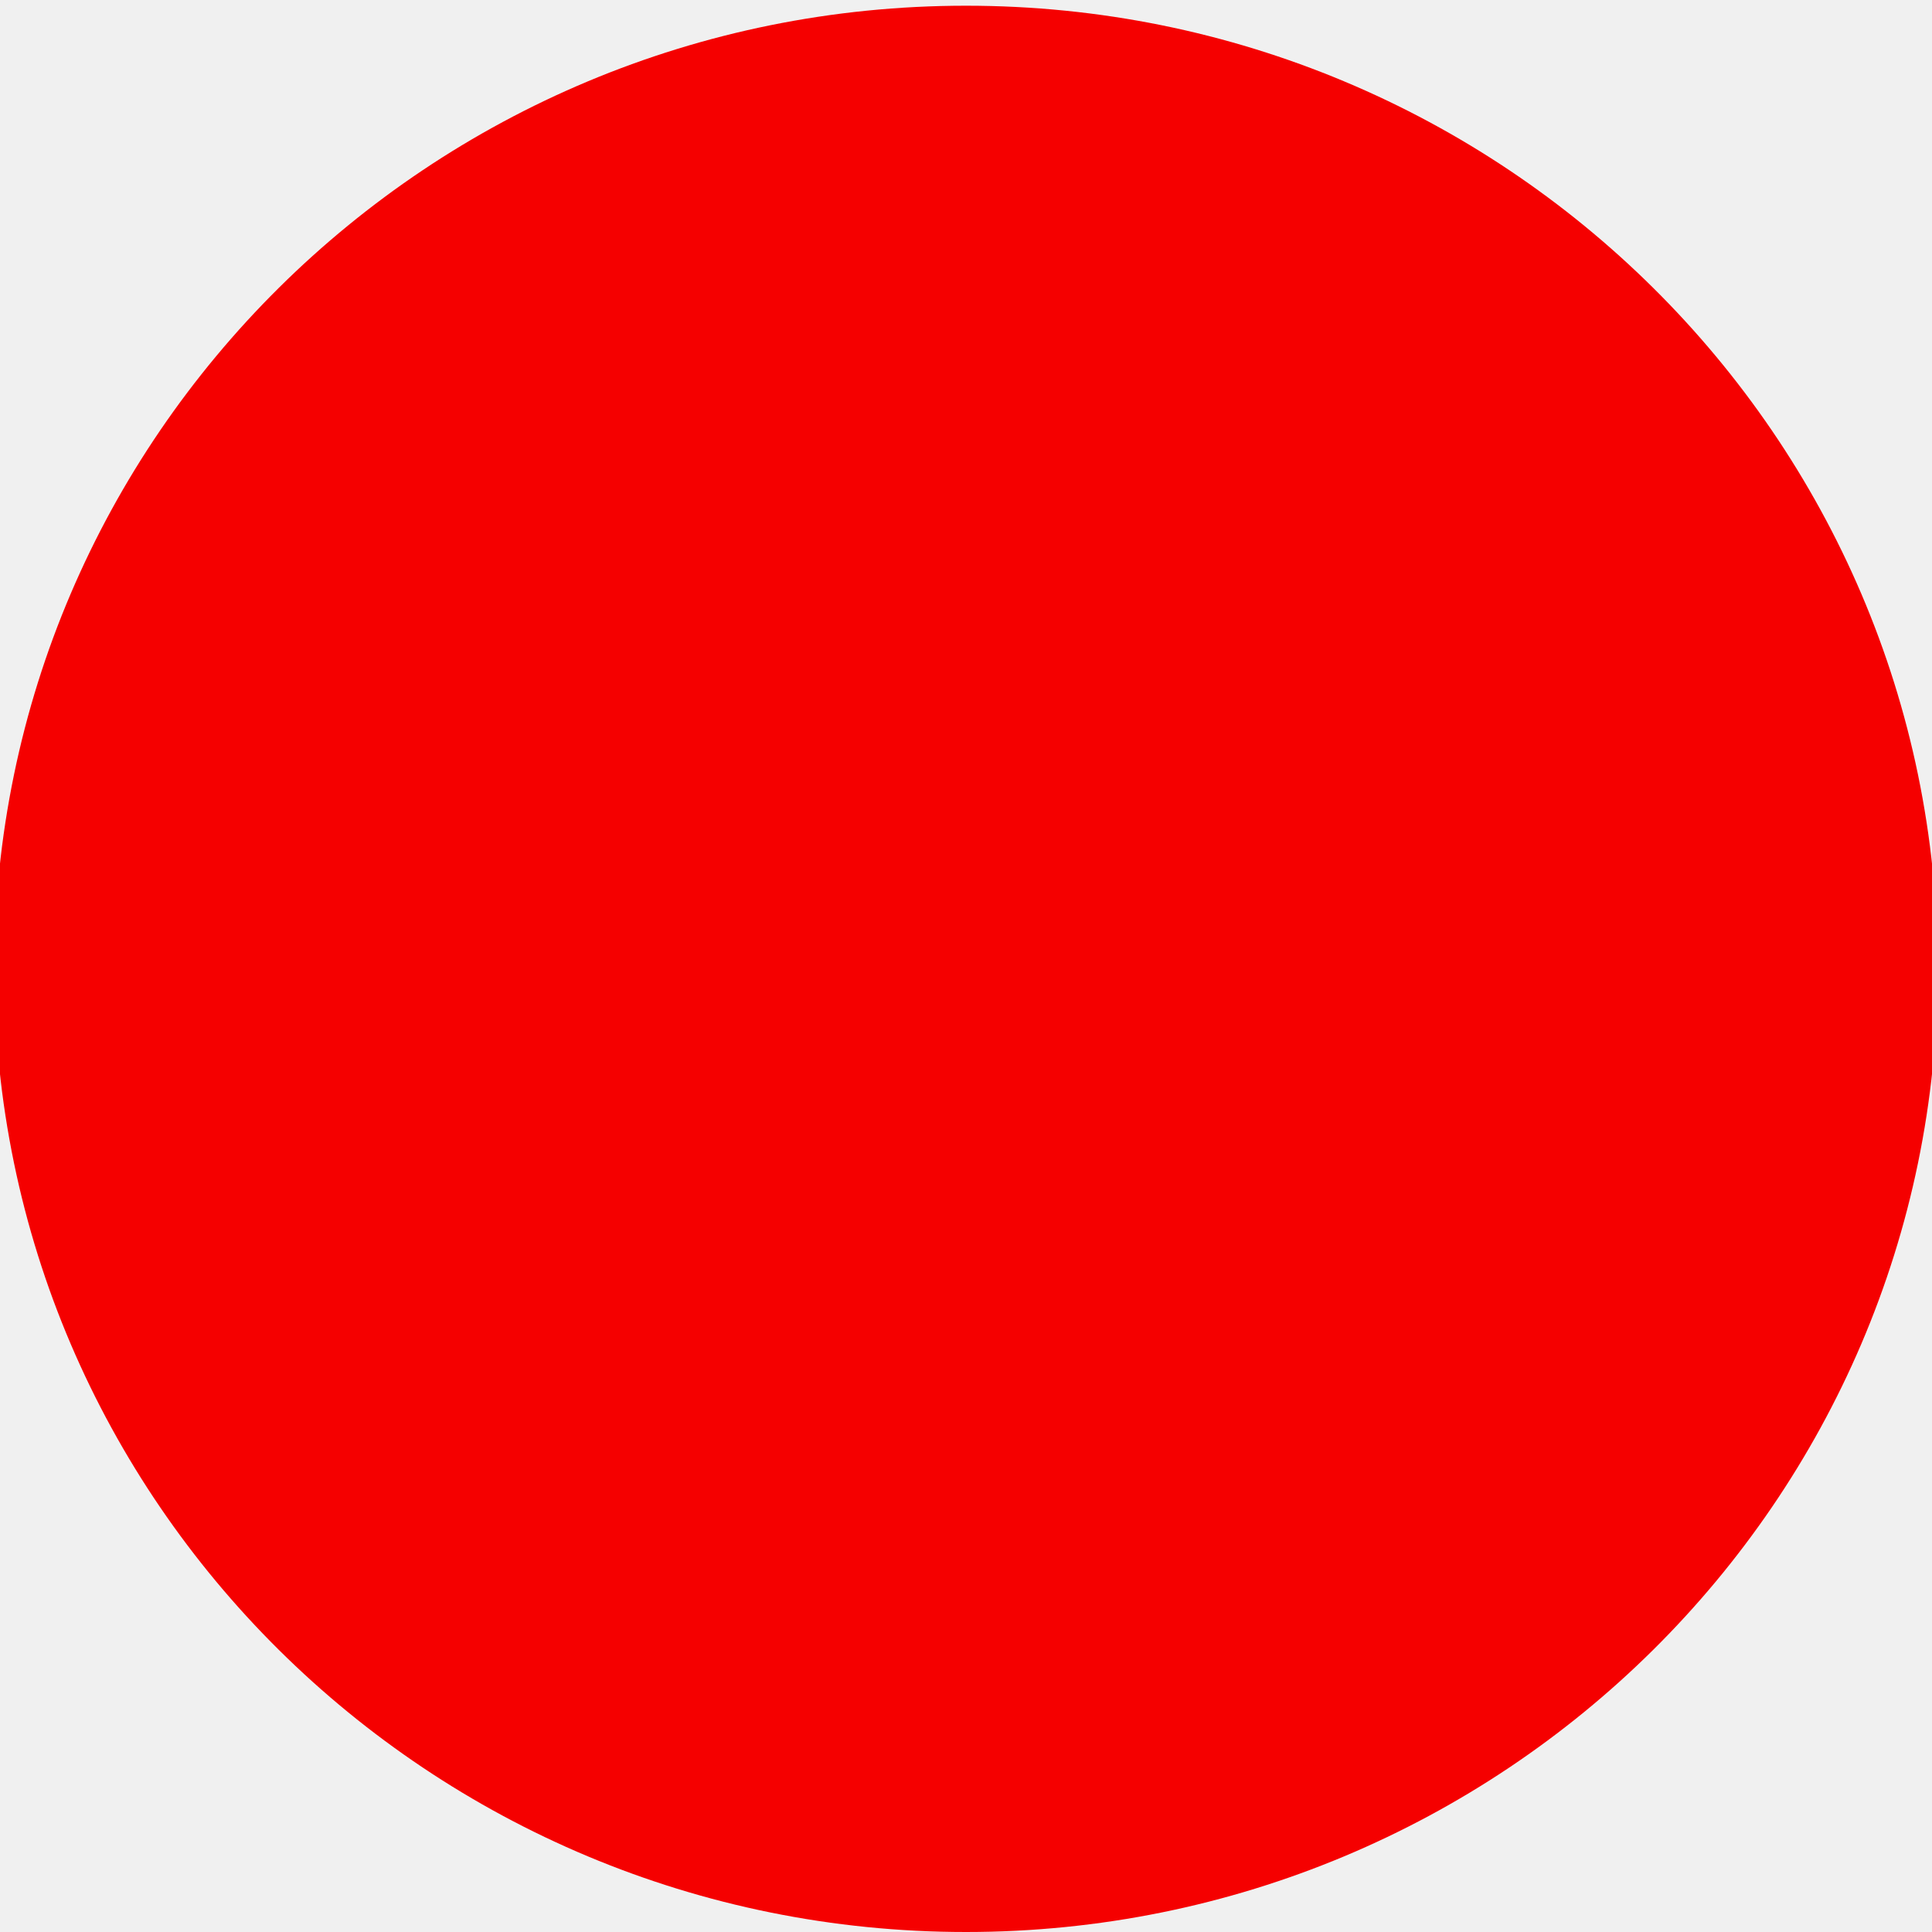
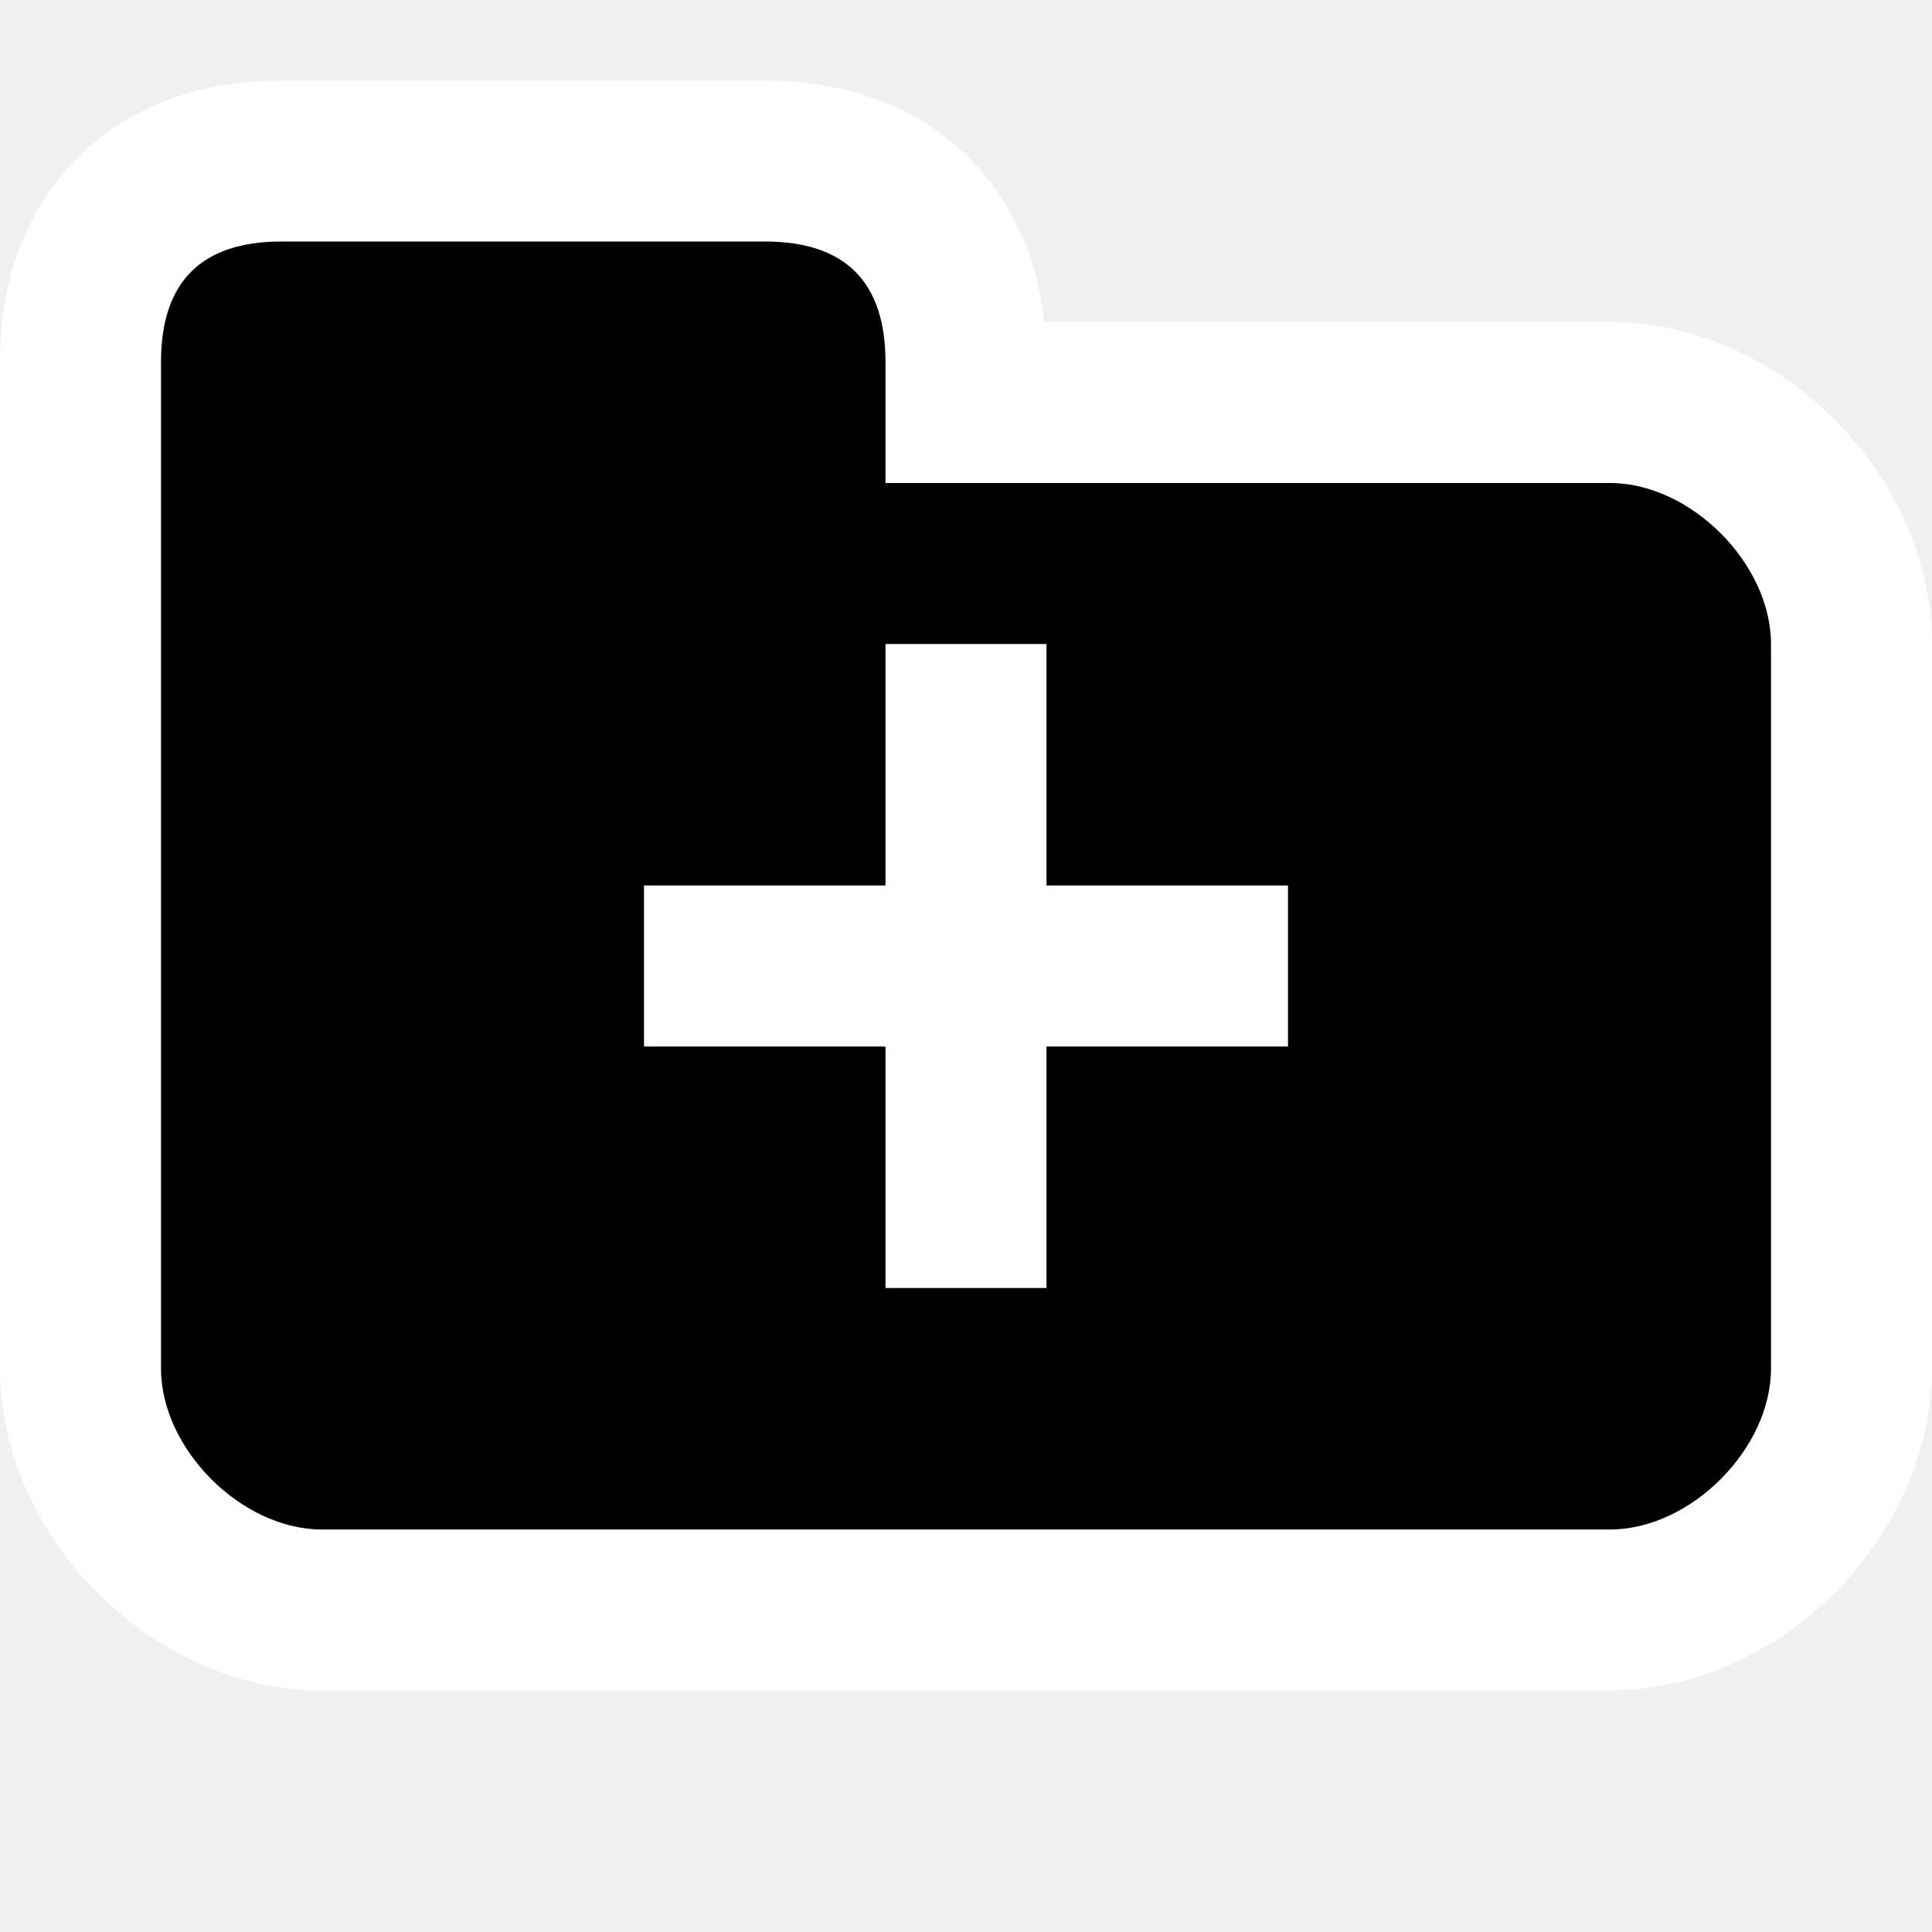
- <svg xmlns="http://www.w3.org/2000/svg" width="48px" height="48px" id="svg3304">
-   <defs id="defs3306" />
-   <g id="layer1">
-     <path style="fill:#f50000;fill-opacity:1;fill-rule:evenodd;stroke:none;stroke-width:1px;stroke-linecap:butt;stroke-linejoin:miter;stroke-opacity:1" id="path3312" d="M 48.143 24.071 A 24.143 23.929 0 1 1  -0.143,24.071 A 24.143 23.929 0 1 1  48.143 24.071 z" />
-   </g>
+ <svg xmlns="http://www.w3.org/2000/svg" xmlns:xlink="http://www.w3.org/1999/xlink" width="48px" height="48px" viewBox="0 0 48 48" xml:space="preserve" id="svg1358">
+   <defs id="defs1373" />
+   <rect style="fill:none;fill-opacity:0.75;fill-rule:evenodd;stroke:none;stroke-width:1px;stroke-linecap:butt;stroke-linejoin:miter;stroke-opacity:1" id="rect4762" width="48" height="48" x="0" y="0" />
+   <path id="path9126" d="M 7,6 C 5,6 4,7 4,9 L 4,34 C 4,36 6,38 8,38 L 40,38 C 42,38 44,36 44,34 L 44,16 C 44,14 42,12 40,12 L 22,12 L 22,9 C 22,7 21,6 19,6 L 7,6 z " style="fill-rule:nonzero;stroke:#ffffff;stroke-width:8;stroke-miterlimit:4;stroke-dasharray:none;fill:#ffffff;fill-opacity:1;stroke-opacity:1;stroke-linejoin:round;stroke-linecap:round" />
+   <path style="fill-rule:nonzero;stroke:none;stroke-width:7;stroke-miterlimit:4;stroke-dasharray:none;fill:#000000;fill-opacity:1" d="M 7,6 C 5,6 4,7 4,9 L 4,34 C 4,36 6,38 8,38 L 40,38 C 42,38 44,36 44,34 L 44,16 C 44,14 42,12 40,12 L 22,12 L 22,9 C 22,7 21,6 19,6 L 7,6 z " id="path1365" />
+   <path style="fill:none;fill-opacity:1;fill-rule:evenodd;stroke:white;stroke-width:4;stroke-linecap:butt;stroke-linejoin:miter;stroke-miterlimit:4;stroke-dasharray:none;stroke-opacity:1" d="M 24,16 L 24,32" id="path1872" />
+   <use x="0" y="0" xlink:href="#path1872" id="use2760" transform="matrix(0,1,-1,0,48,0)" width="48" height="48" />
</svg>
